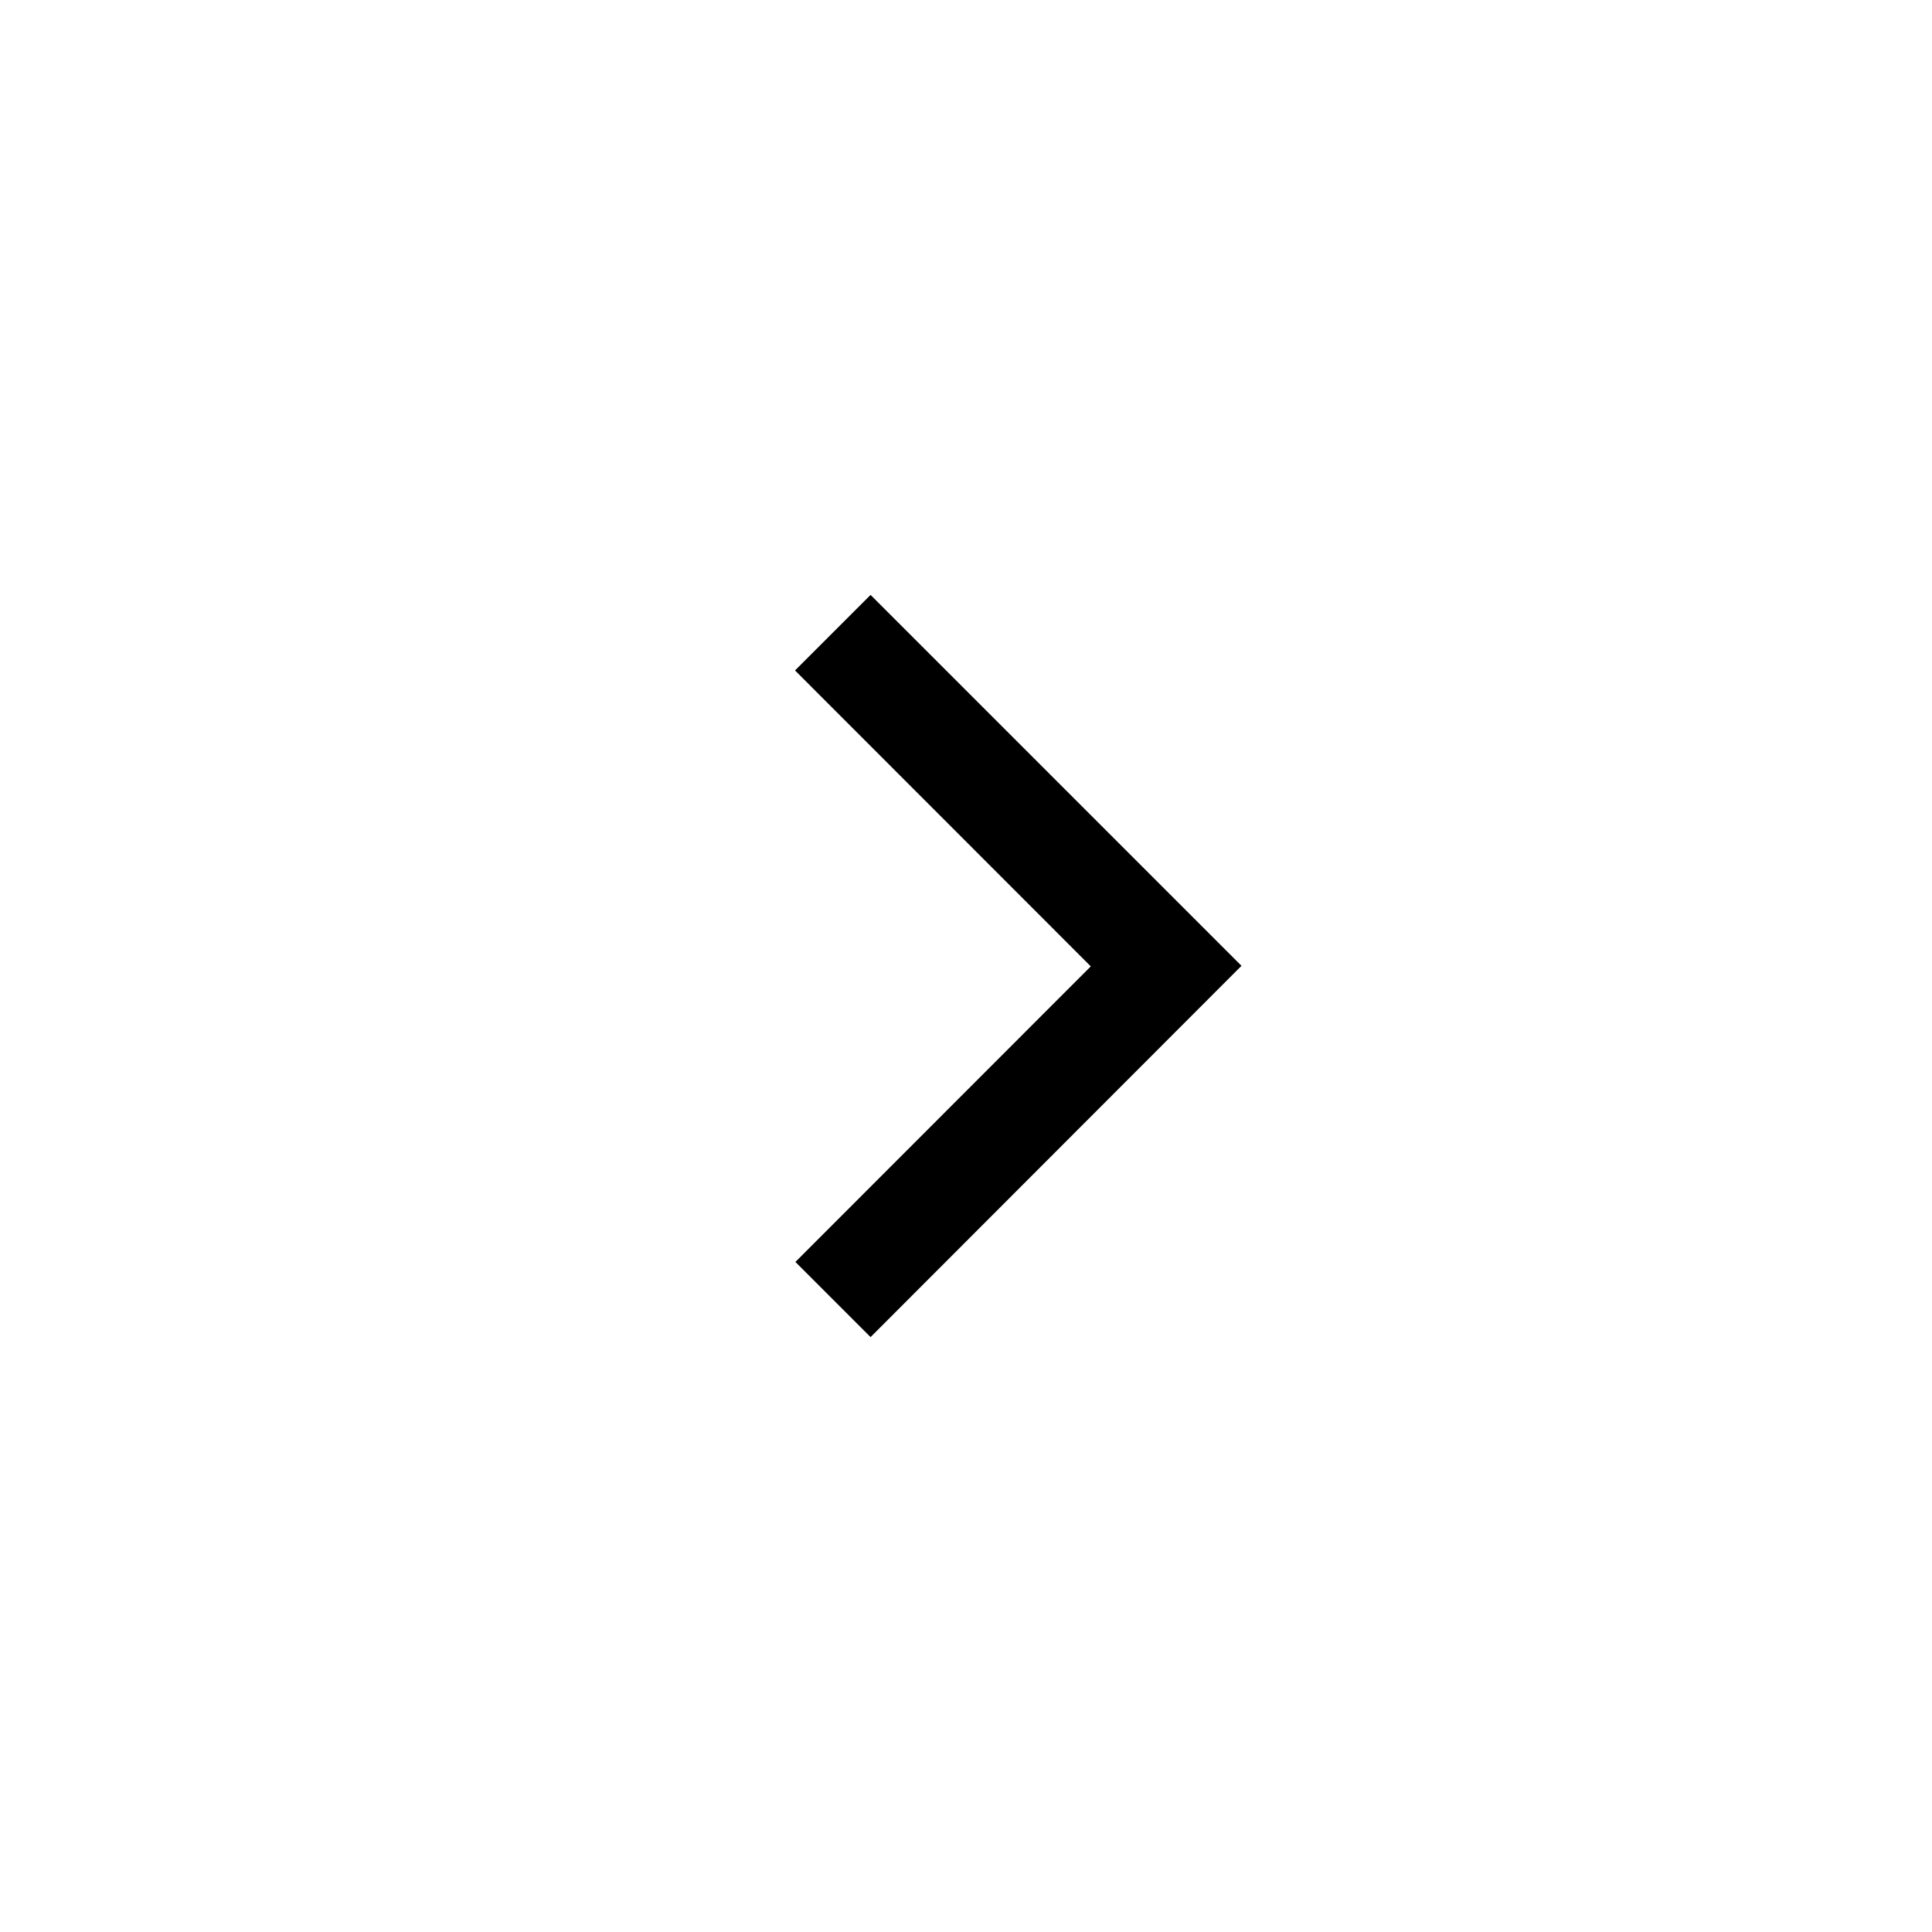
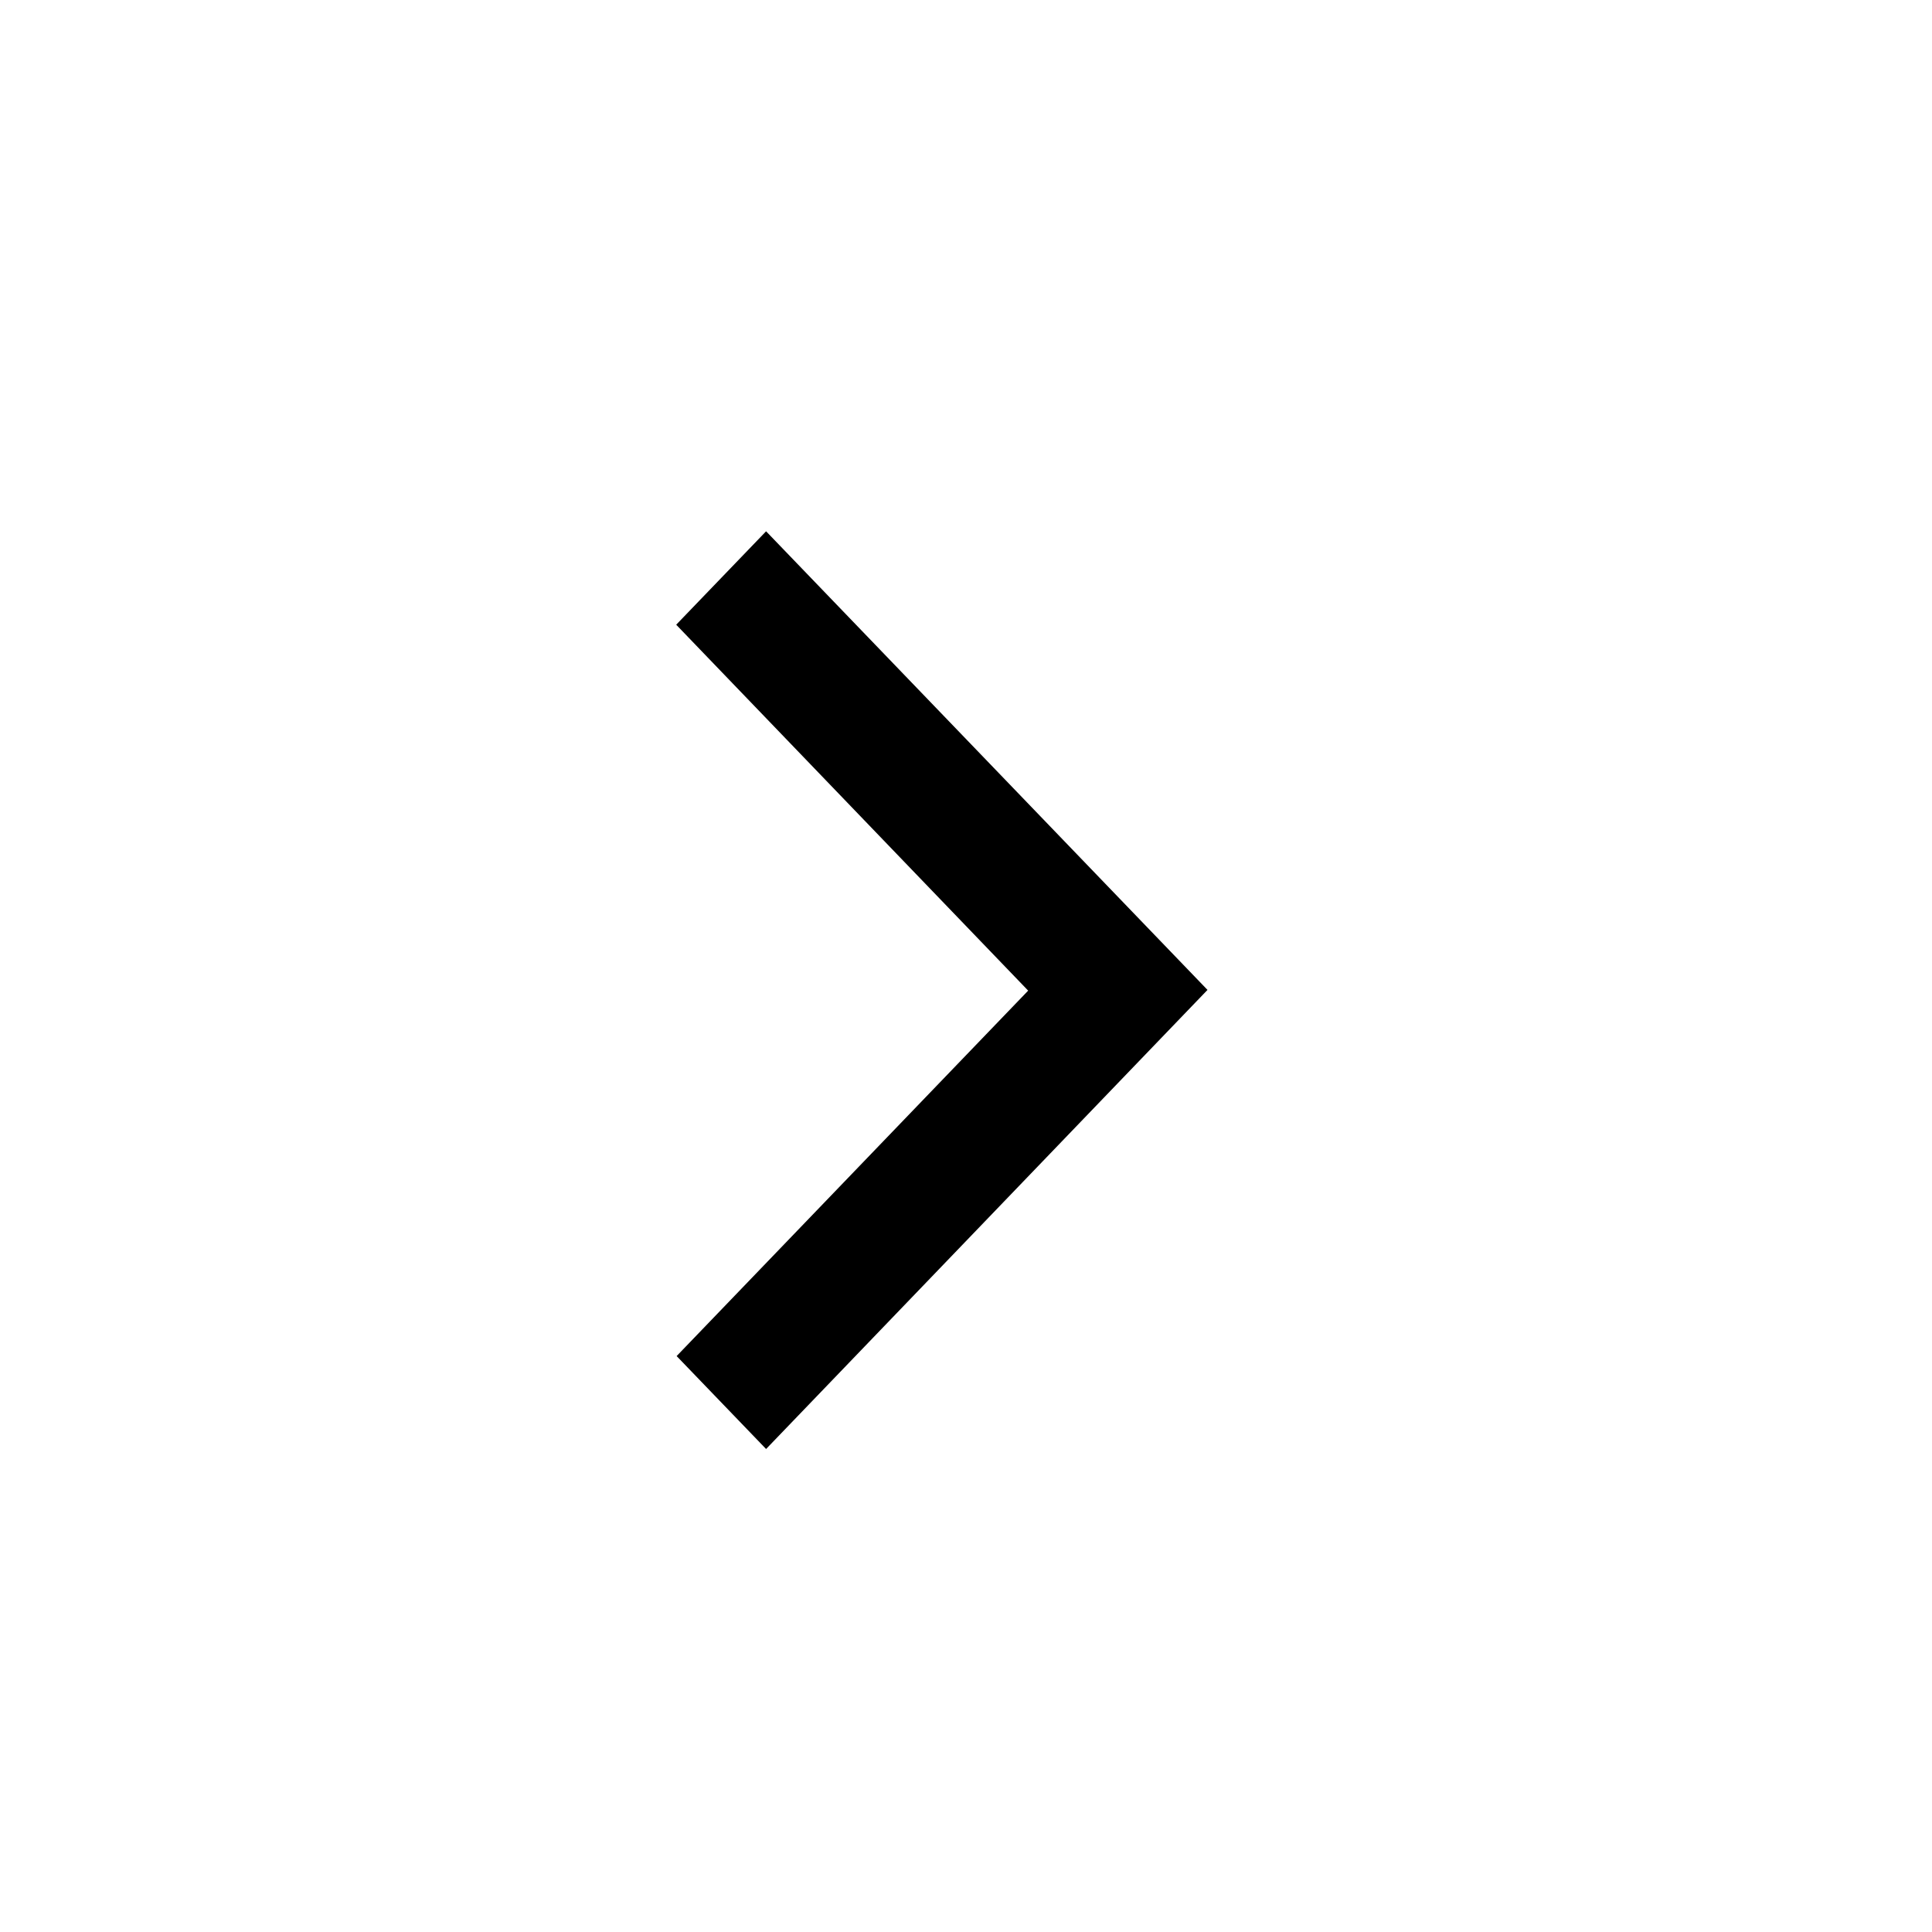
- <svg xmlns="http://www.w3.org/2000/svg" version="1.1" id="Layer_1" x="0px" y="0px" viewBox="0 0 1020.4 1020.4" enable-background="new 0 0 1020.4 1020.4" xml:space="preserve">
-   <path d="M459.8,706.2l-39.7-39.7l156-156.1L419.9,354.1l39.9-39.9l195.9,195.9l0,0l0,0L459.8,706.2z" />
+ <svg xmlns="http://www.w3.org/2000/svg" width="40px" height="40px" viewBox="0 0 40 40" version="1.1">
+   <defs />
+   <g id="__icons" stroke="none" stroke-width="1" fill-rule="evenodd">
+     <g id="right">
+       <path d="M15.861,30 L14.009,28.076 L21.287,20.51 L14,12.934 L15.861,11 L25,20.495 L15.861,30 L15.861,30 Z" />
+     </g>
+   </g>
</svg>
